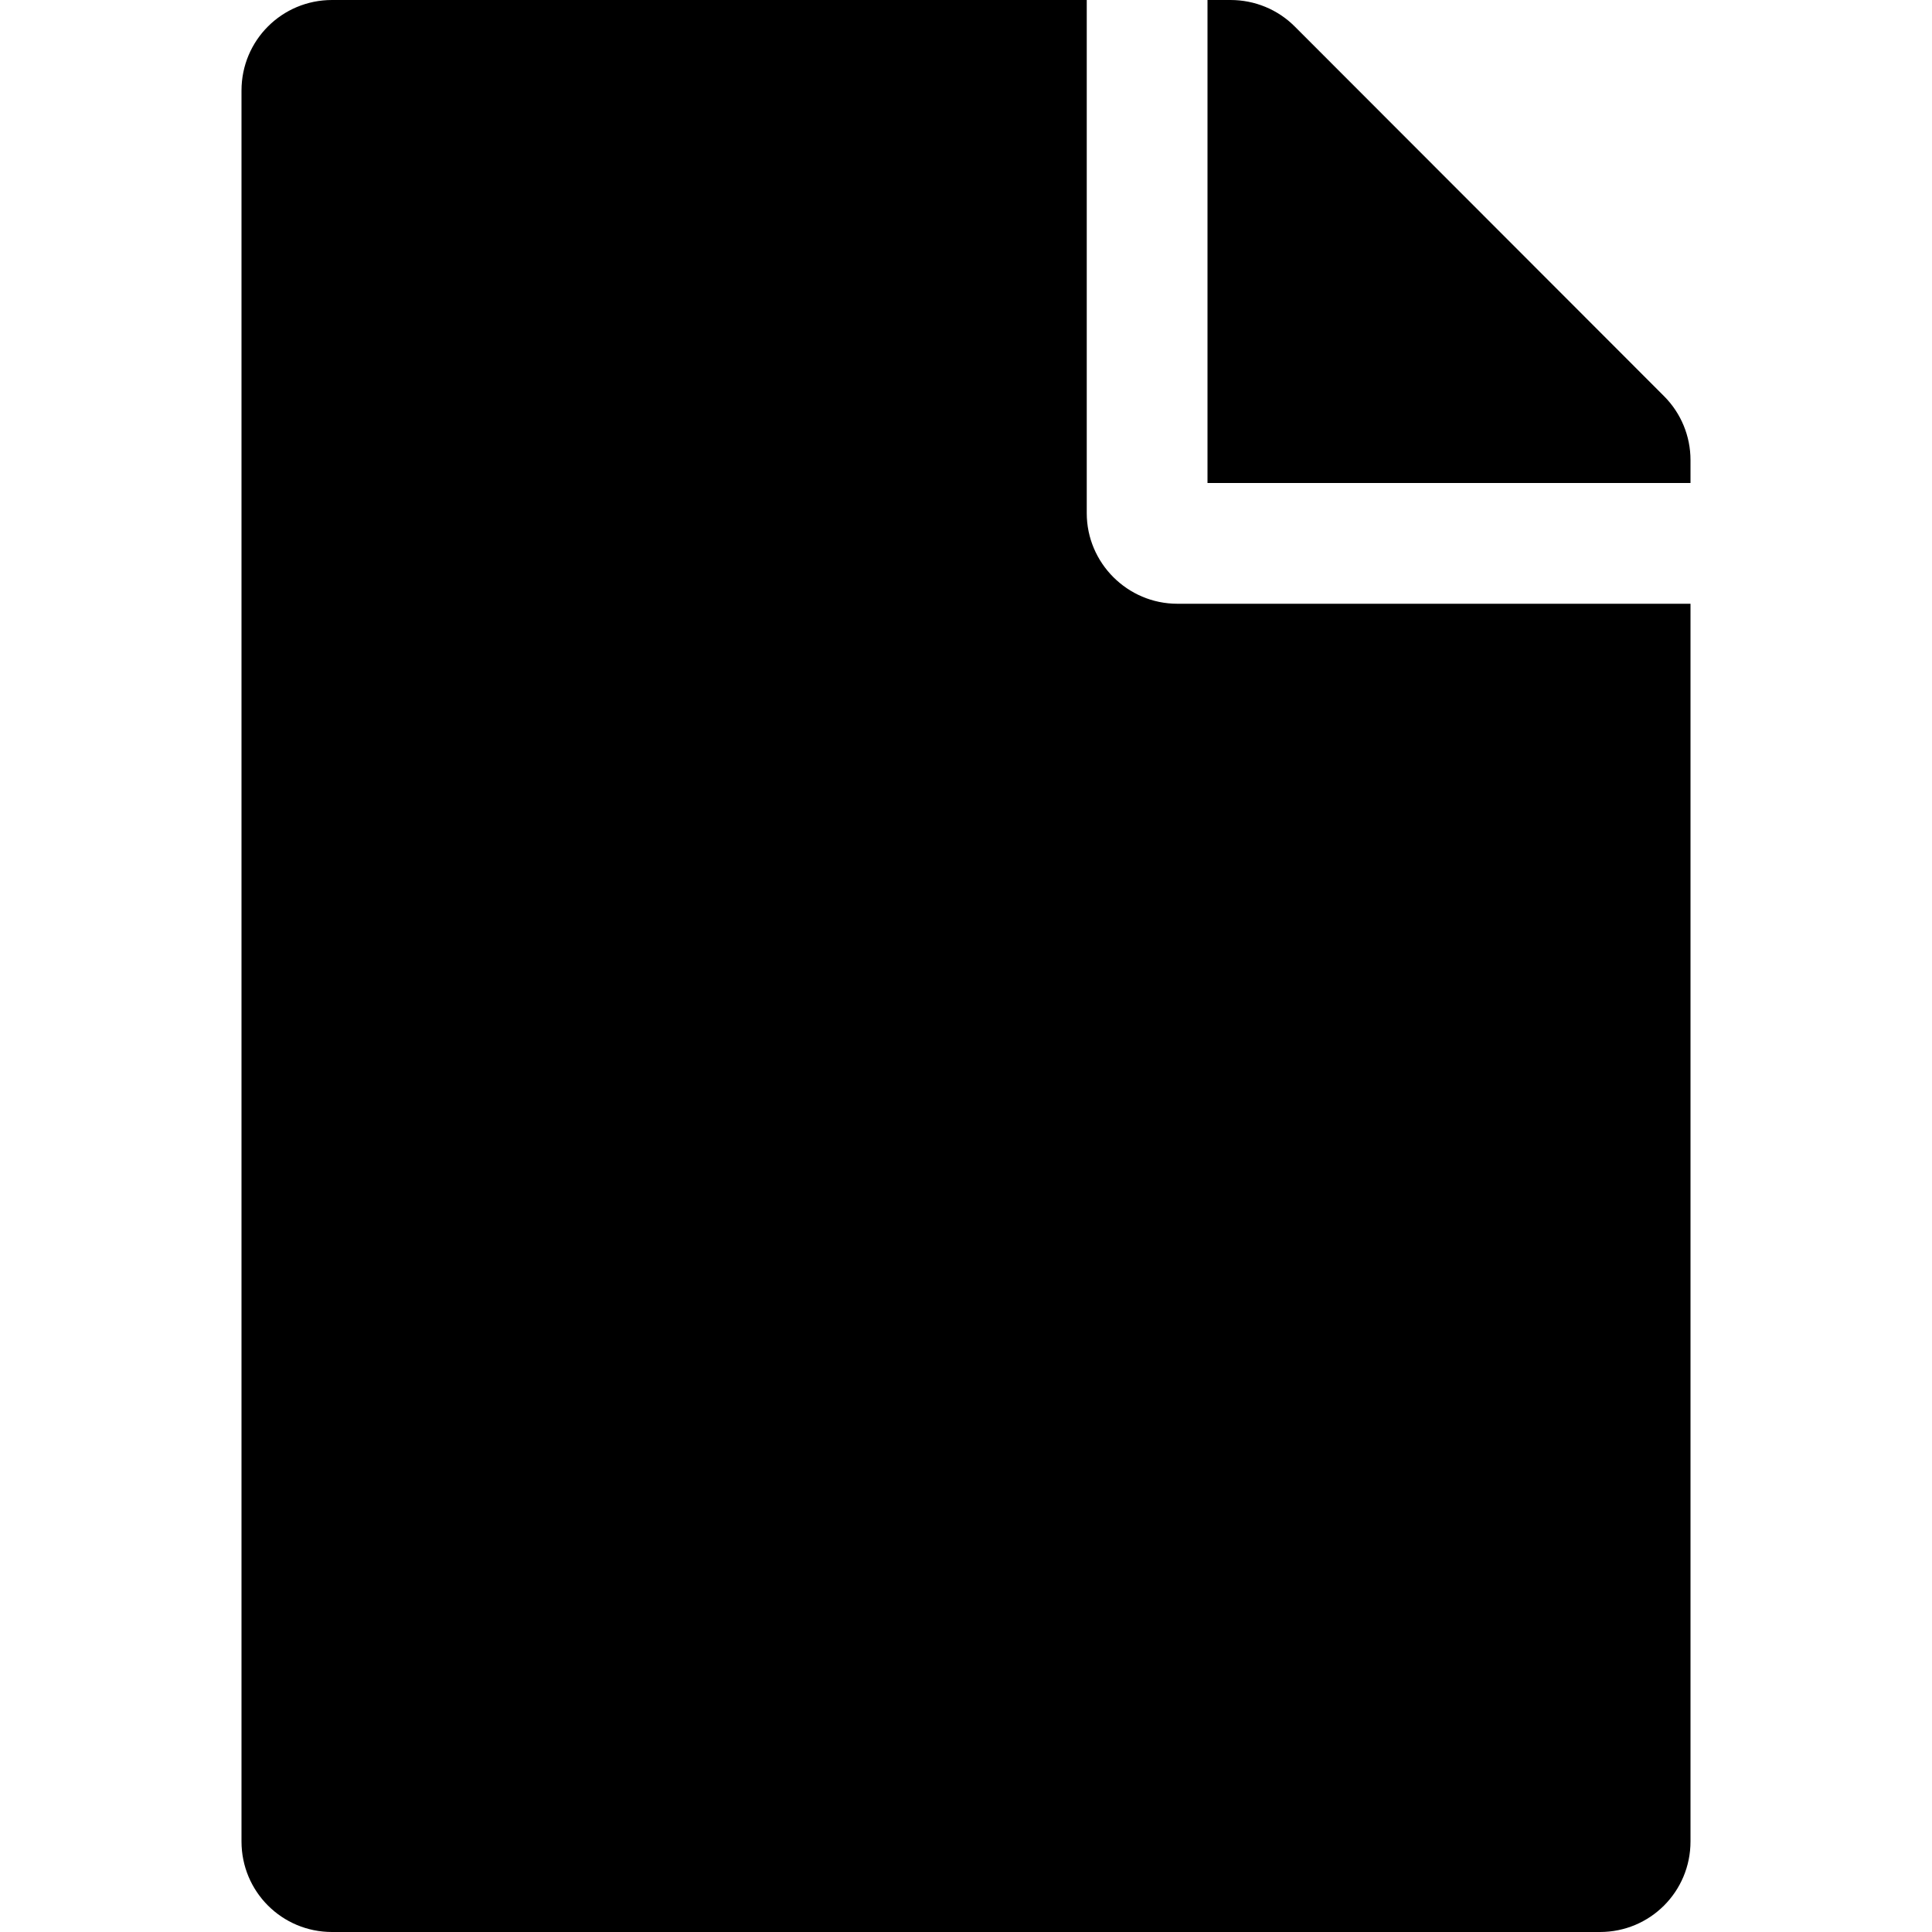
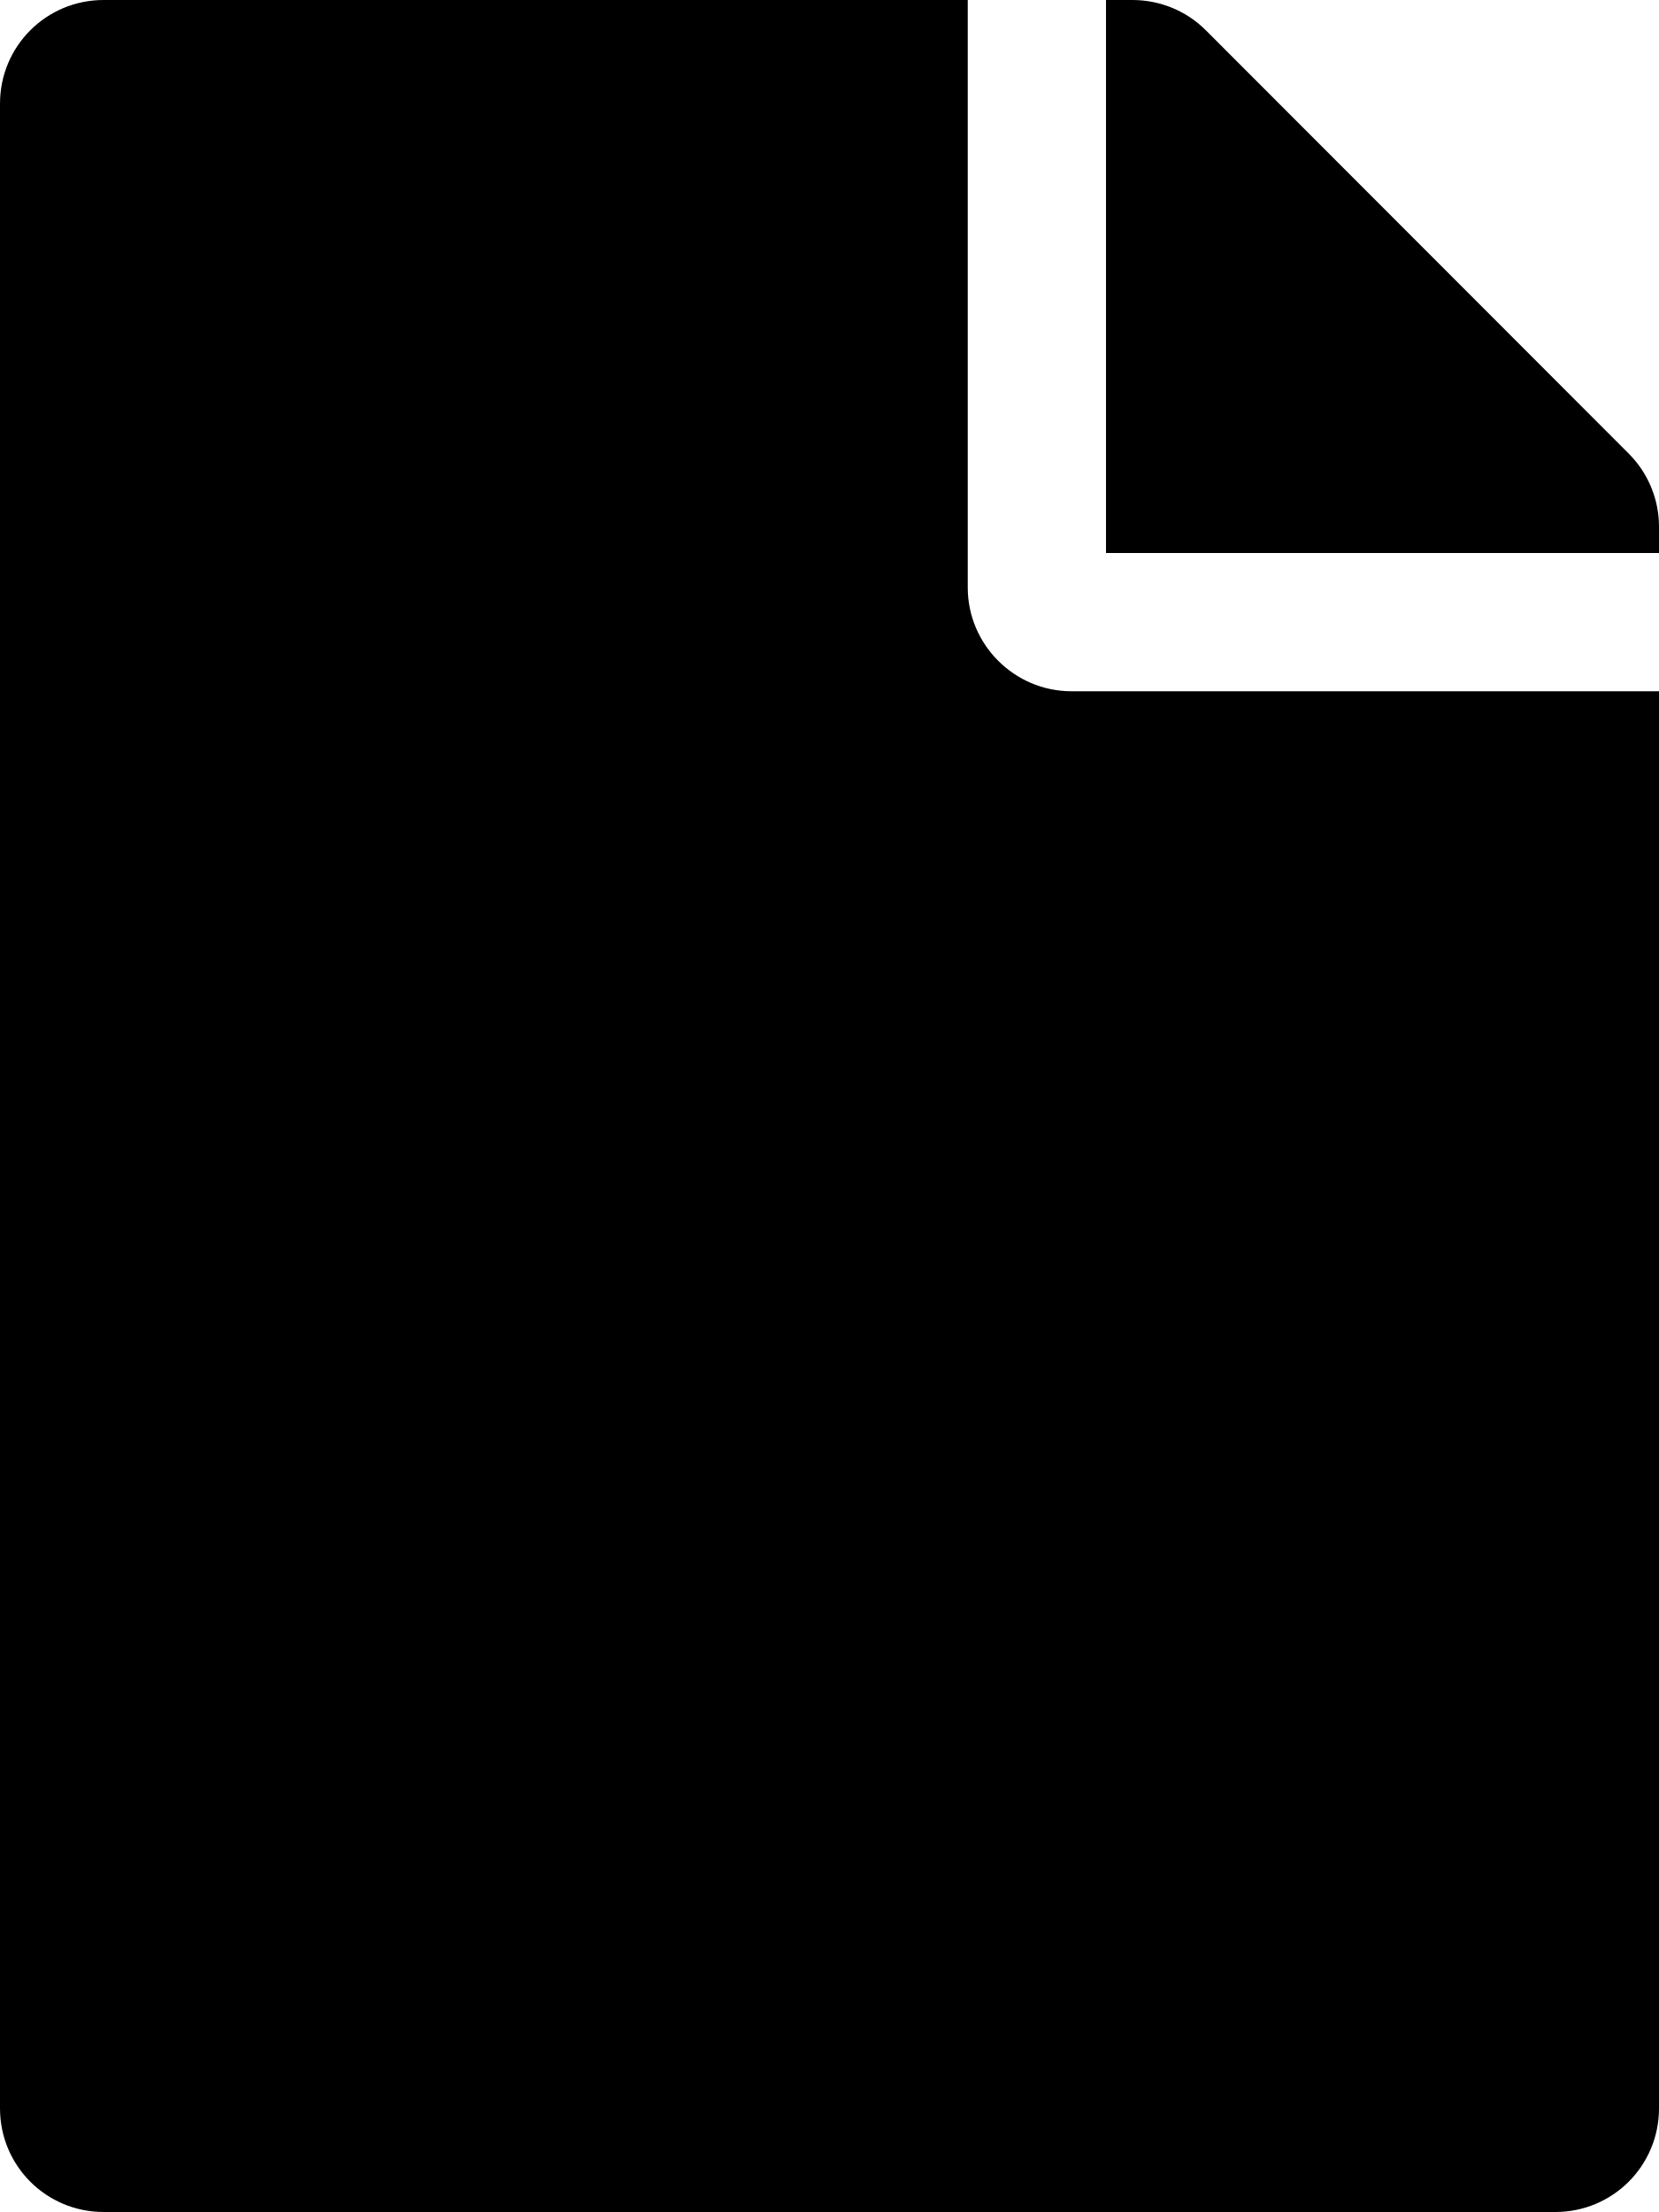
- <svg xmlns="http://www.w3.org/2000/svg" width="24" height="24" viewBox="0 0 384 512">
+ <svg xmlns="http://www.w3.org/2000/svg" viewBox="0 0 384 512">
  <path d="M224 136V0H24C10.7 0 0 10.7 0 24v464c0 13.3 10.7 24 24 24h336c13.3 0 24-10.7 24-24V160H248c-13.2 0-24-10.8-24-24zm160-14.1v6.1H256V0h6.1c6.4 0 12.5 2.5 17 7l97.9 98c4.5 4.5 7 10.6 7 16.9z" />
</svg>
